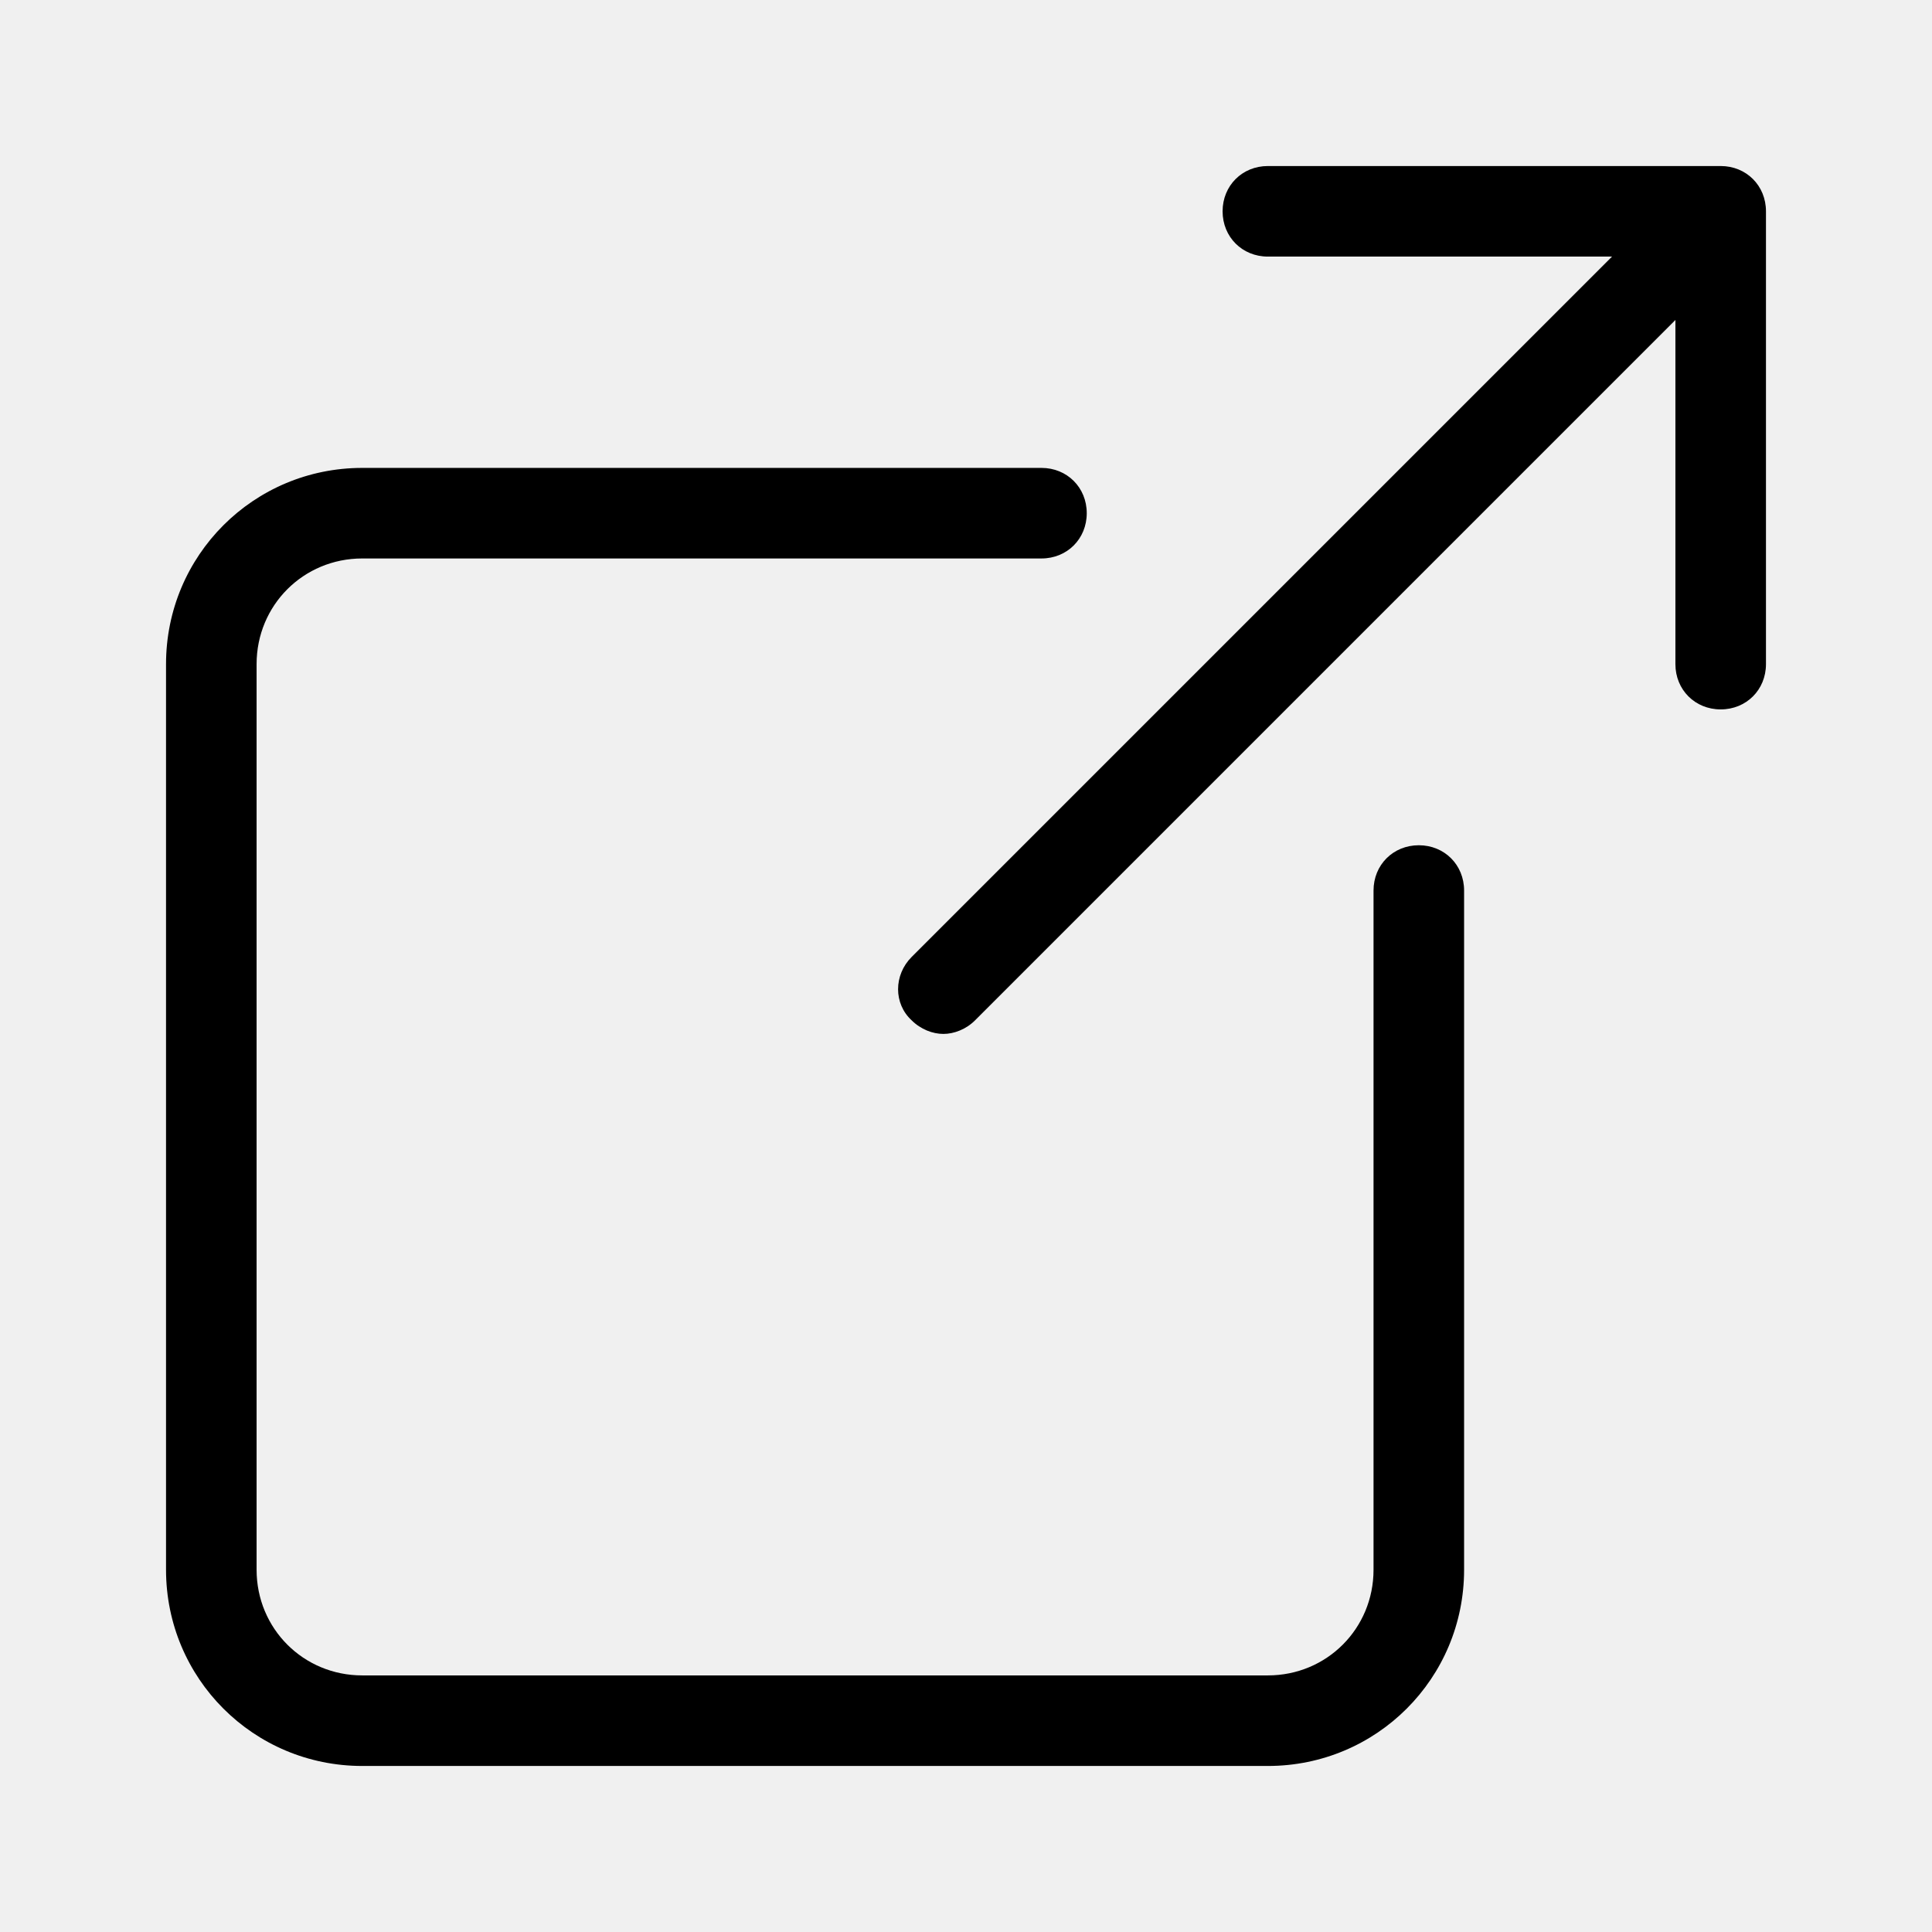
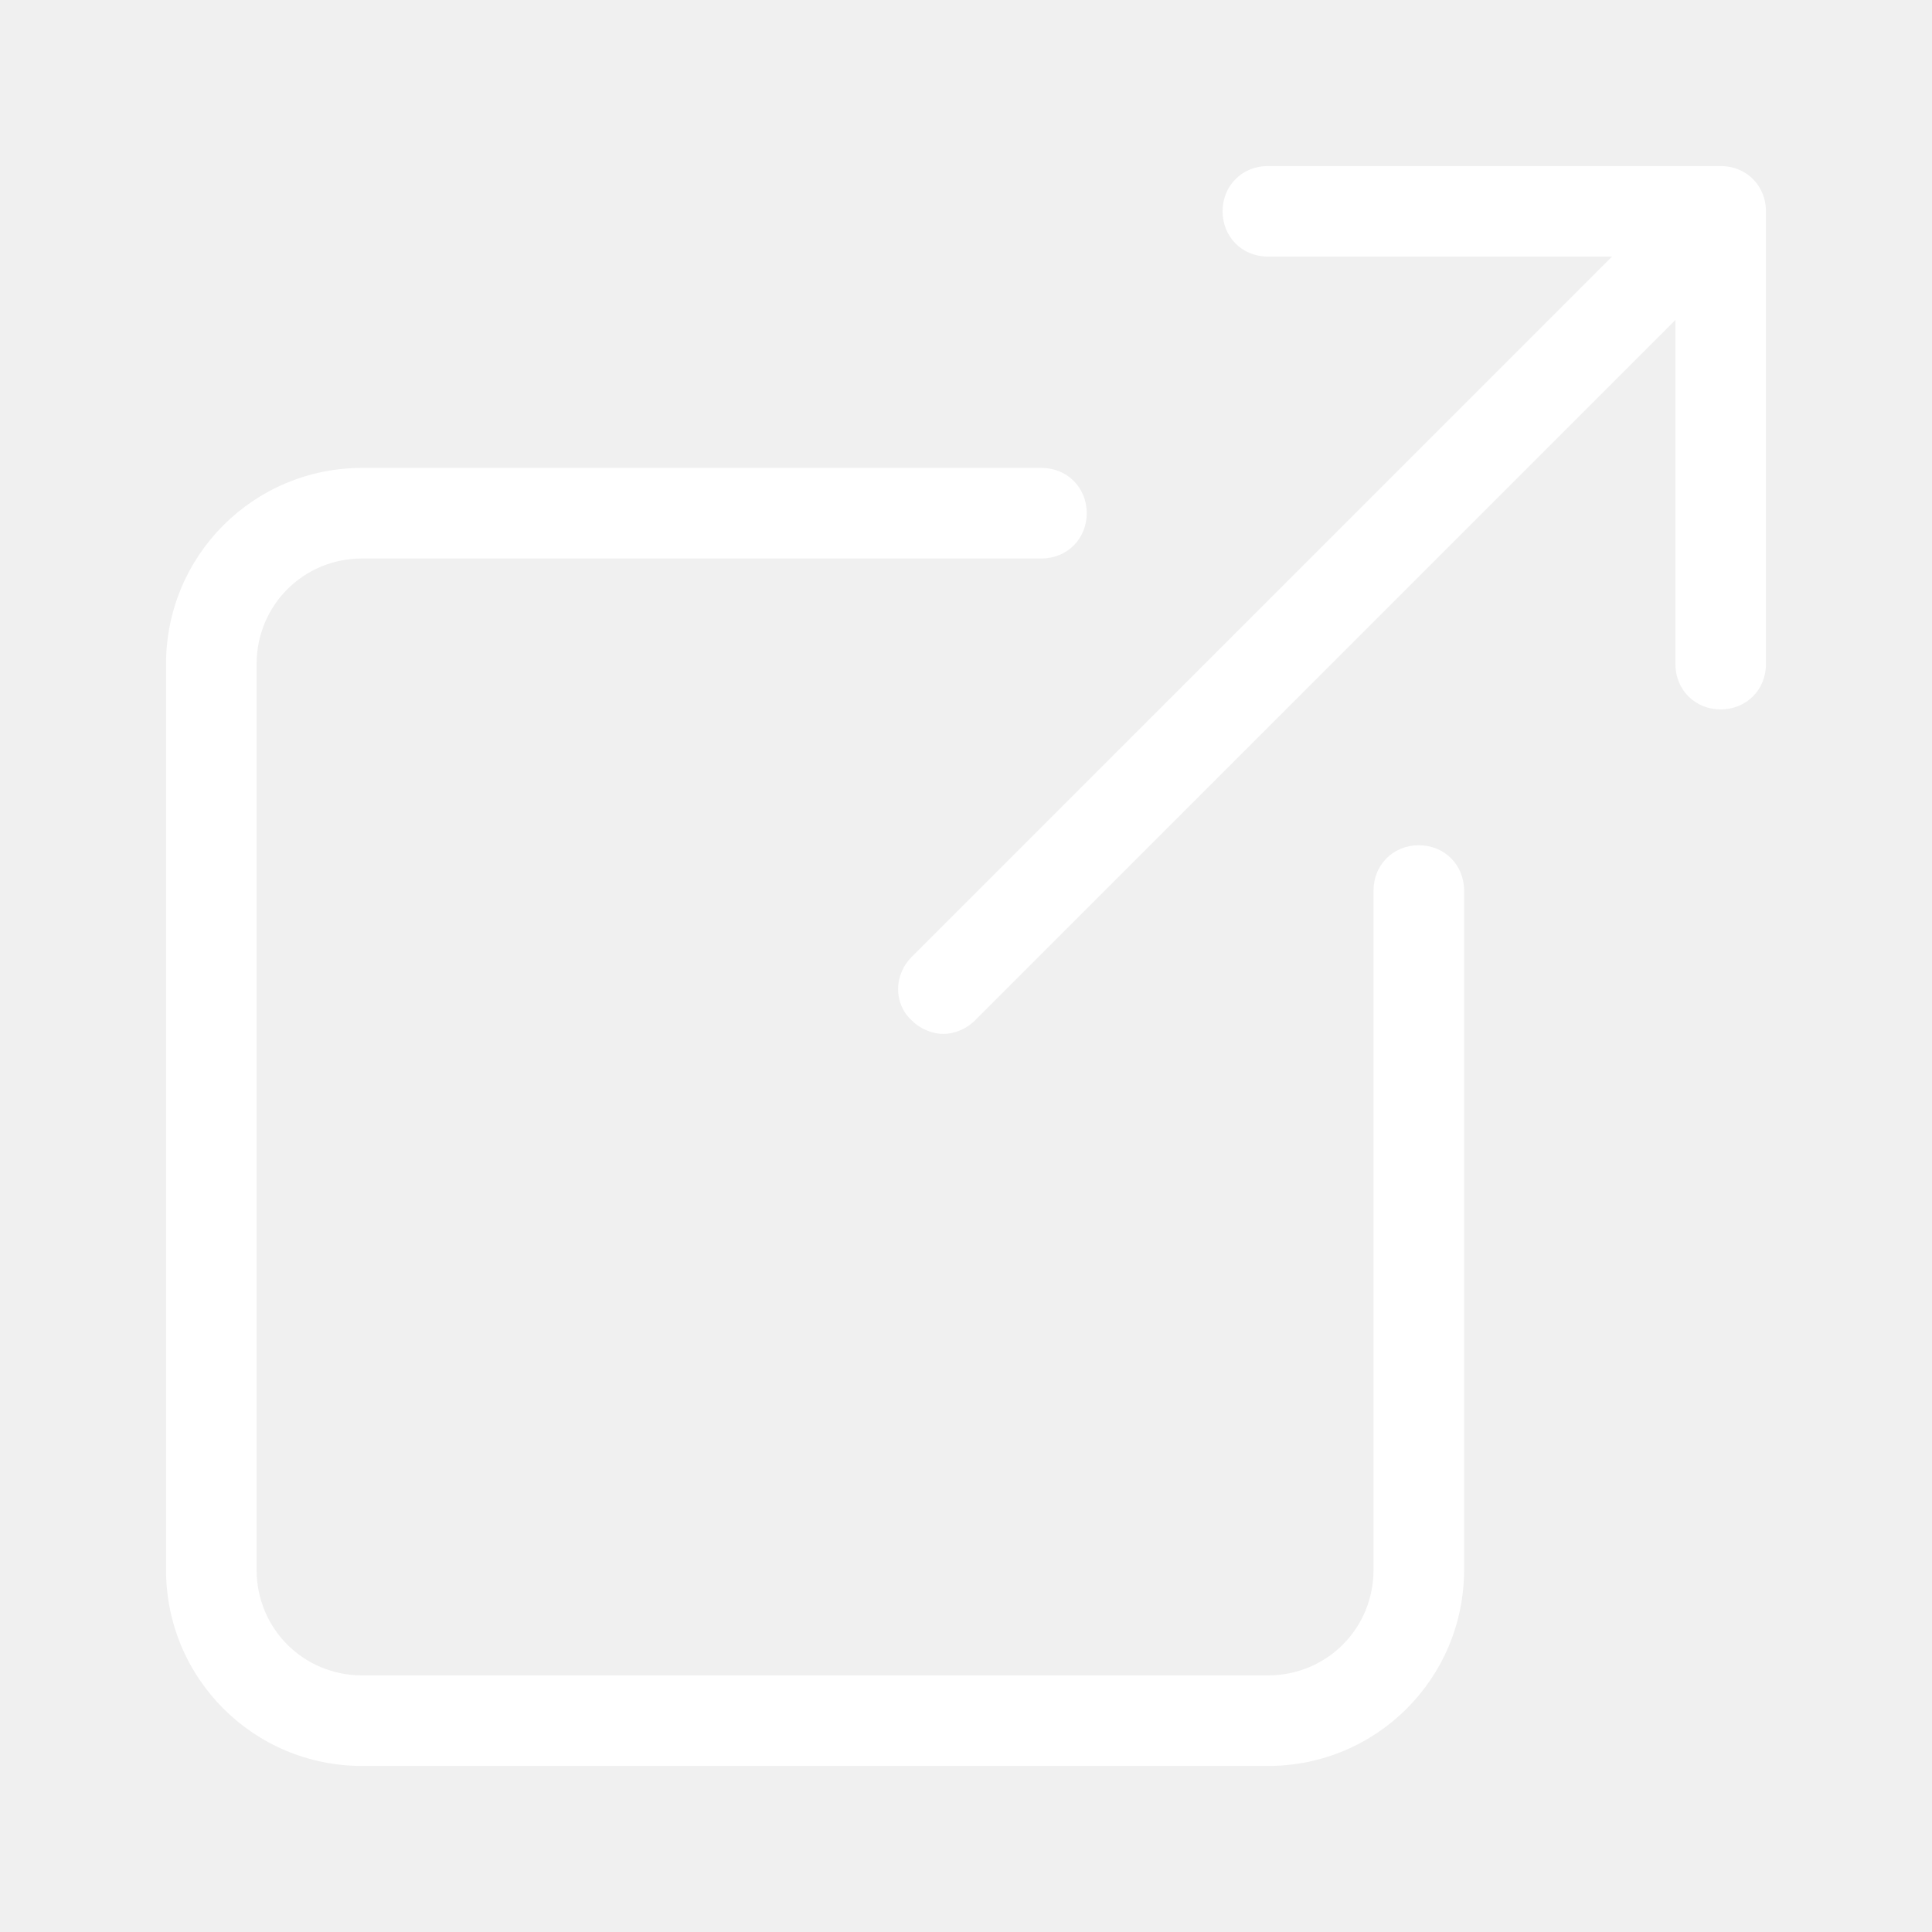
- <svg xmlns="http://www.w3.org/2000/svg" x="0px" y="0px" width="512" height="512" viewBox="0 0 128 128">
+ <svg xmlns="http://www.w3.org/2000/svg" fill="#fff" x="0px" y="0px" width="512" height="512" viewBox="0 0 128 128">
  <path d="M 84 11 C 82.3 11 81 12.3 81 14 C 81 15.7 82.3 17 84 17 L 106.801 17 L 60.4 63.4 C 59.2 64.6 59.2 66.5 60.4 67.6 C 61 68.2 61.8 68.5 62.5 68.5 C 63.2 68.5 64 68.2 64.6 67.6 L 111 21.199 L 111 44 C 111 45.7 112.3 47 114 47 C 115.7 47 117 45.7 117 44 L 117 14 C 117 12.3 115.7 11 114 11 L 84 11 z M 24 31 C 16.8 31 11 36.8 11 44 L 11 104 C 11 111.2 16.8 117 24 117 L 84 117 C 91.2 117 97 111.2 97 104 L 97 59 C 97 57.3 95.7 56 94 56 C 92.3 56 91 57.3 91 59 L 91 104 C 91 107.9 87.9 111 84 111 L 24 111 C 20.1 111 17 107.9 17 104 L 17 44 C 17 40.1 20.1 37 24 37 L 69 37 C 70.7 37 72 35.7 72 34 C 72 32.3 70.7 31 69 31 L 24 31 z" />
</svg>
